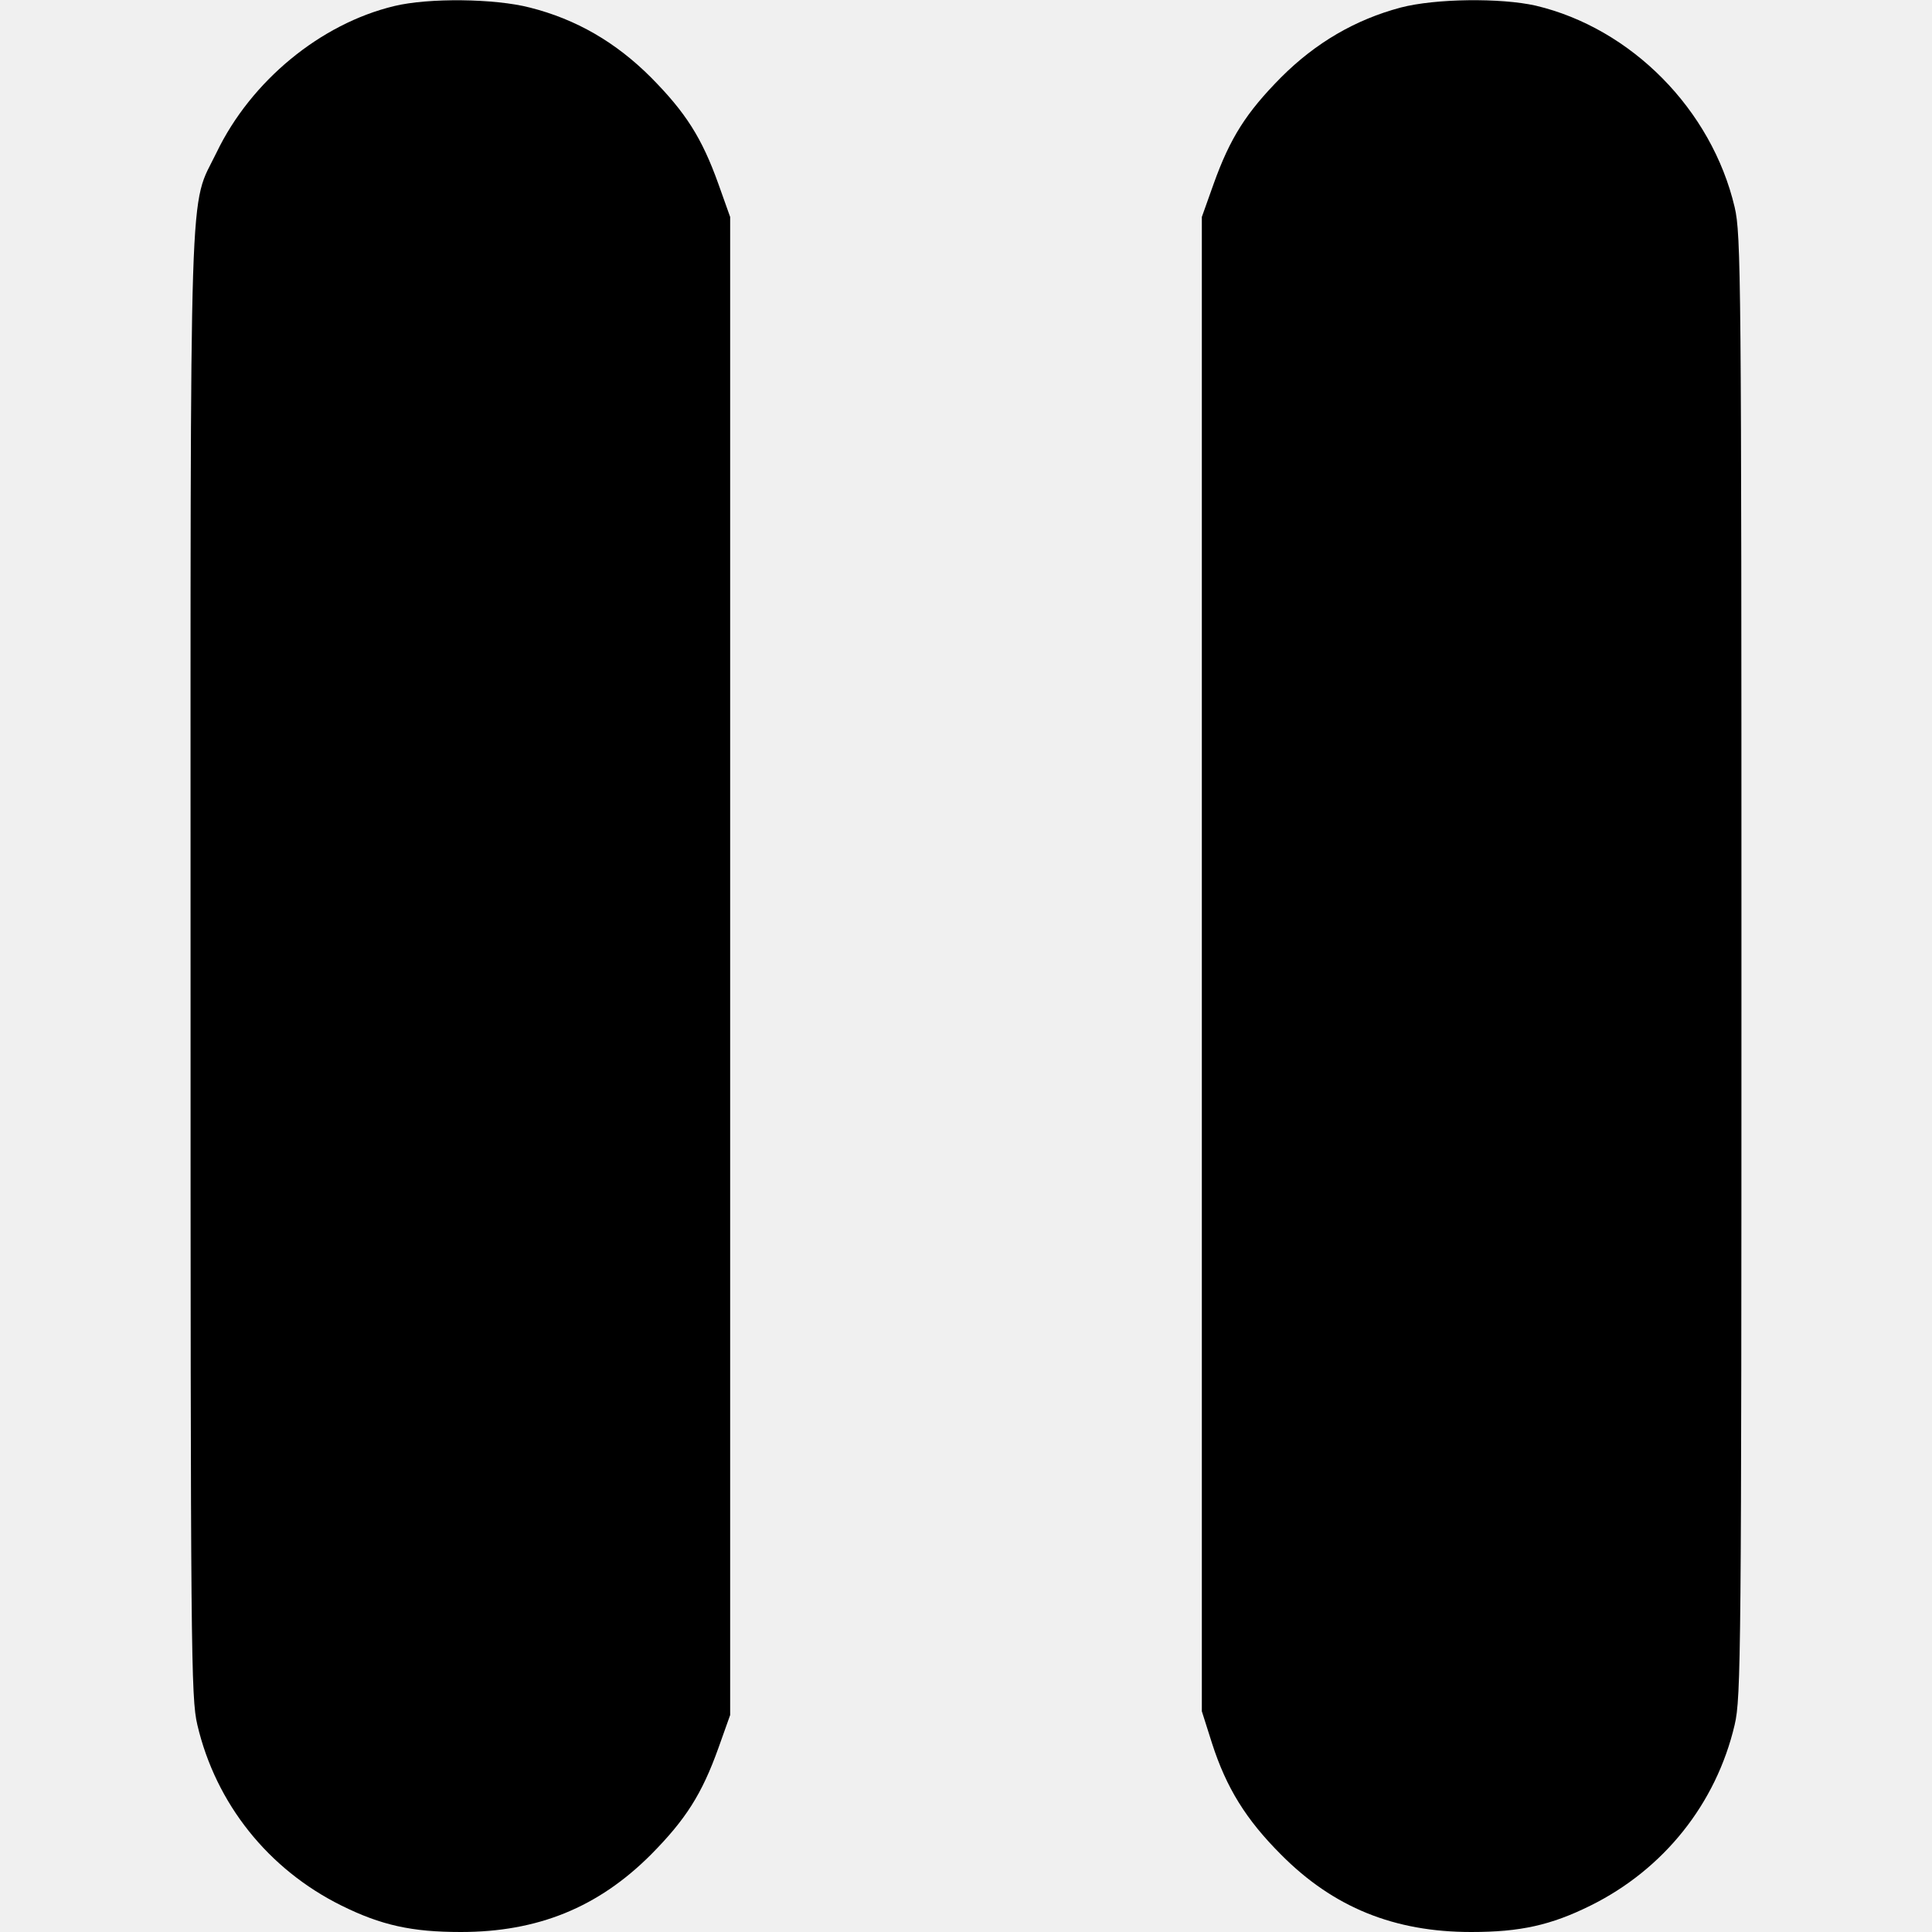
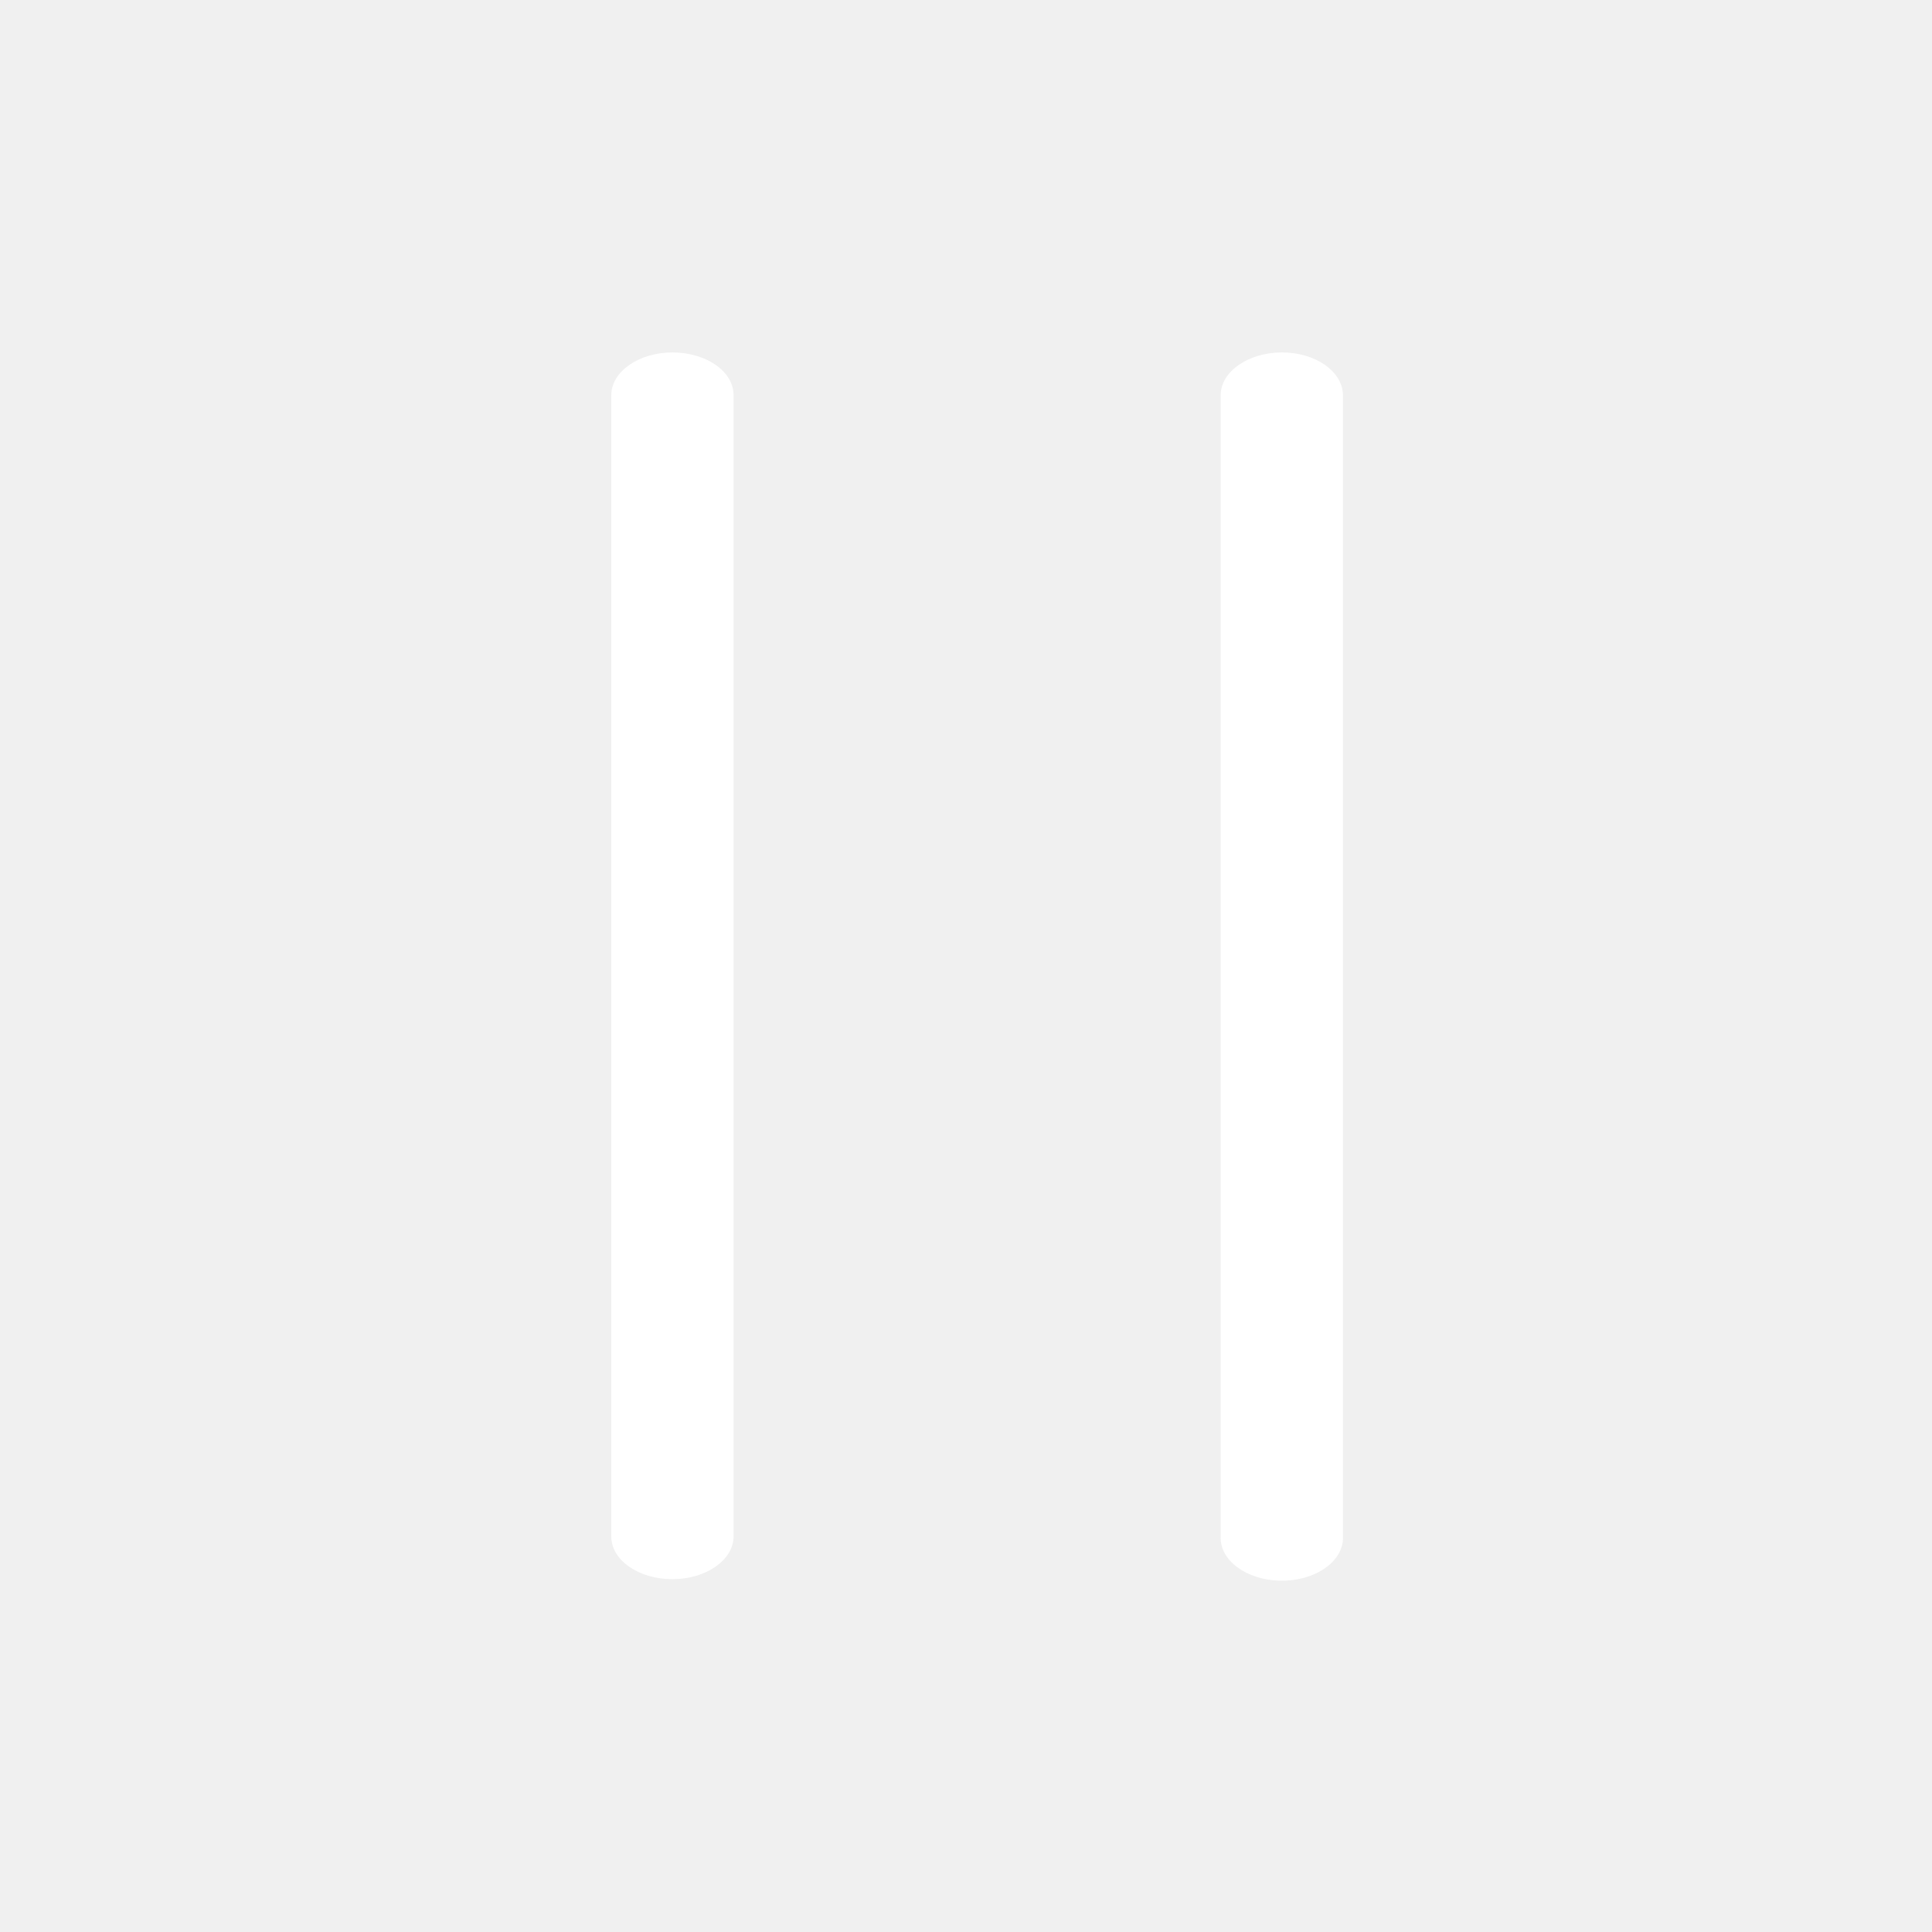
- <svg xmlns="http://www.w3.org/2000/svg" version="1.0" width="512pt" height="512pt" viewBox="0 0 512 512" preserveAspectRatio="xMidYMid meet">
-   <g transform="translate(0,512) scale(0.1,-0.1)" fill="#000000" stroke="none">
-     <path d="M1045 5104 c-196 -47 -380 -199 -471 -388 -74 -153 -69 4 -69 -2156 0 -1822 1 -1939 18 -2011 49 -209 188 -383 382 -479 105 -52 186 -70 316 -70 204 0 364 65 504 205 92 93 135 160 179 283 l31 87 0 1985 0 1985 -31 87 c-44 123 -87 190 -179 283 -93 93 -198 154 -321 185 -93 24 -268 26 -359 4z" />
-     <path d="M3712 5100 c-120 -32 -225 -93 -317 -185 -92 -93 -135 -160 -179 -283 l-31 -87 0 -1980 0 -1980 27 -85 c38 -118 90 -202 183 -295 139 -140 300 -205 504 -205 130 0 211 18 316 70 194 96 333 270 382 479 17 72 18 189 18 2011 0 1822 -1 1939 -18 2011 -61 259 -274 474 -527 534 -93 21 -266 19 -358 -5z" />
-   </g>
+ <svg xmlns="http://www.w3.org/2000/svg" version="1.1" id="Outline" x="0px" y="0px" viewBox="0 0 512 512" style="enable-background:new 0 0 512 512;" xml:space="preserve">
+   <style type="text/css">
+ 	.st0{fill:#FFFFFF;}
+ </style>
+   <path class="st0" d="M339.7,93.4c-8.9,0-16.2,5.1-16.2,11.3c0,0,0,0,0,0v302.5c-0.3,6.3,6.8,11.5,15.7,11.7  c8.9,0.2,16.4-4.7,16.7-11c0-0.2,0-0.4,0-0.7V104.7C355.8,98.4,348.6,93.4,339.7,93.4C339.7,93.4,339.7,93.4,339.7,93.4z" />
+   <path class="st0" d="M178.2,93.4c-8.9,0-16.2,5.1-16.2,11.3v302.5c0,6.3,7.3,11.3,16.2,11.3c8.9,0,16.2-5.1,16.2-11.3l0,0V104.7  C194.4,98.4,187.1,93.4,178.2,93.4z" />
</svg>
